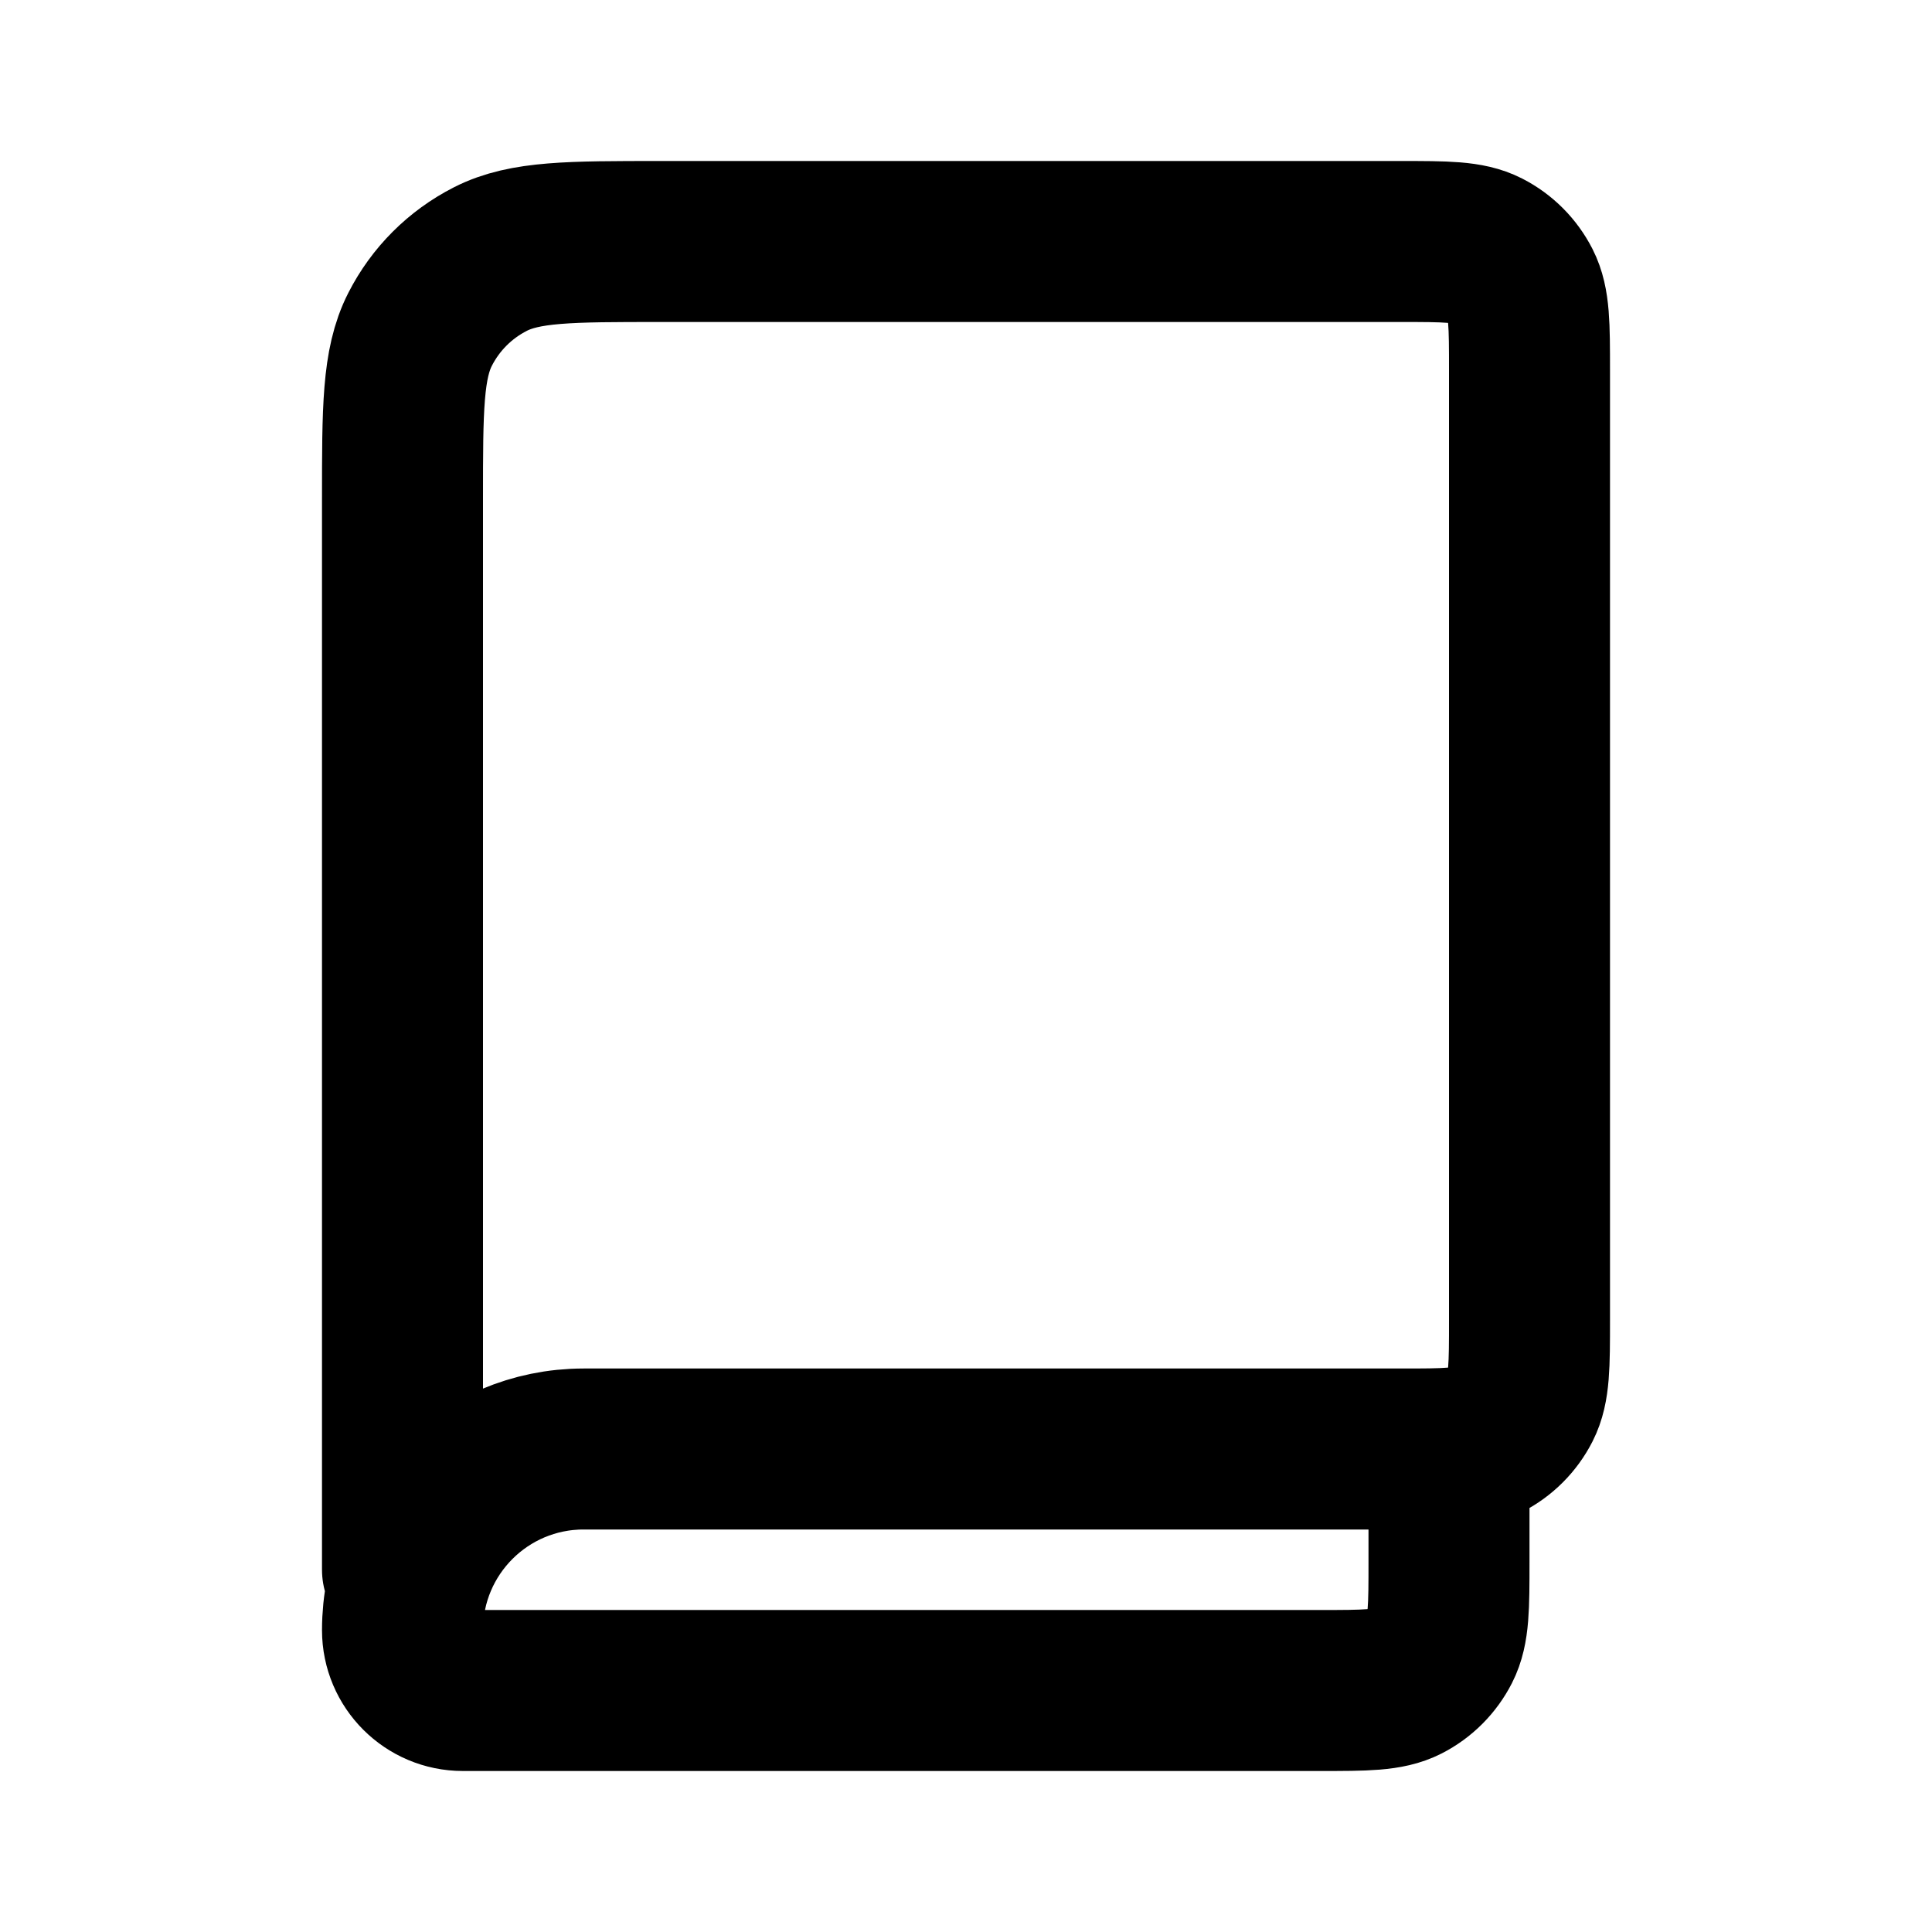
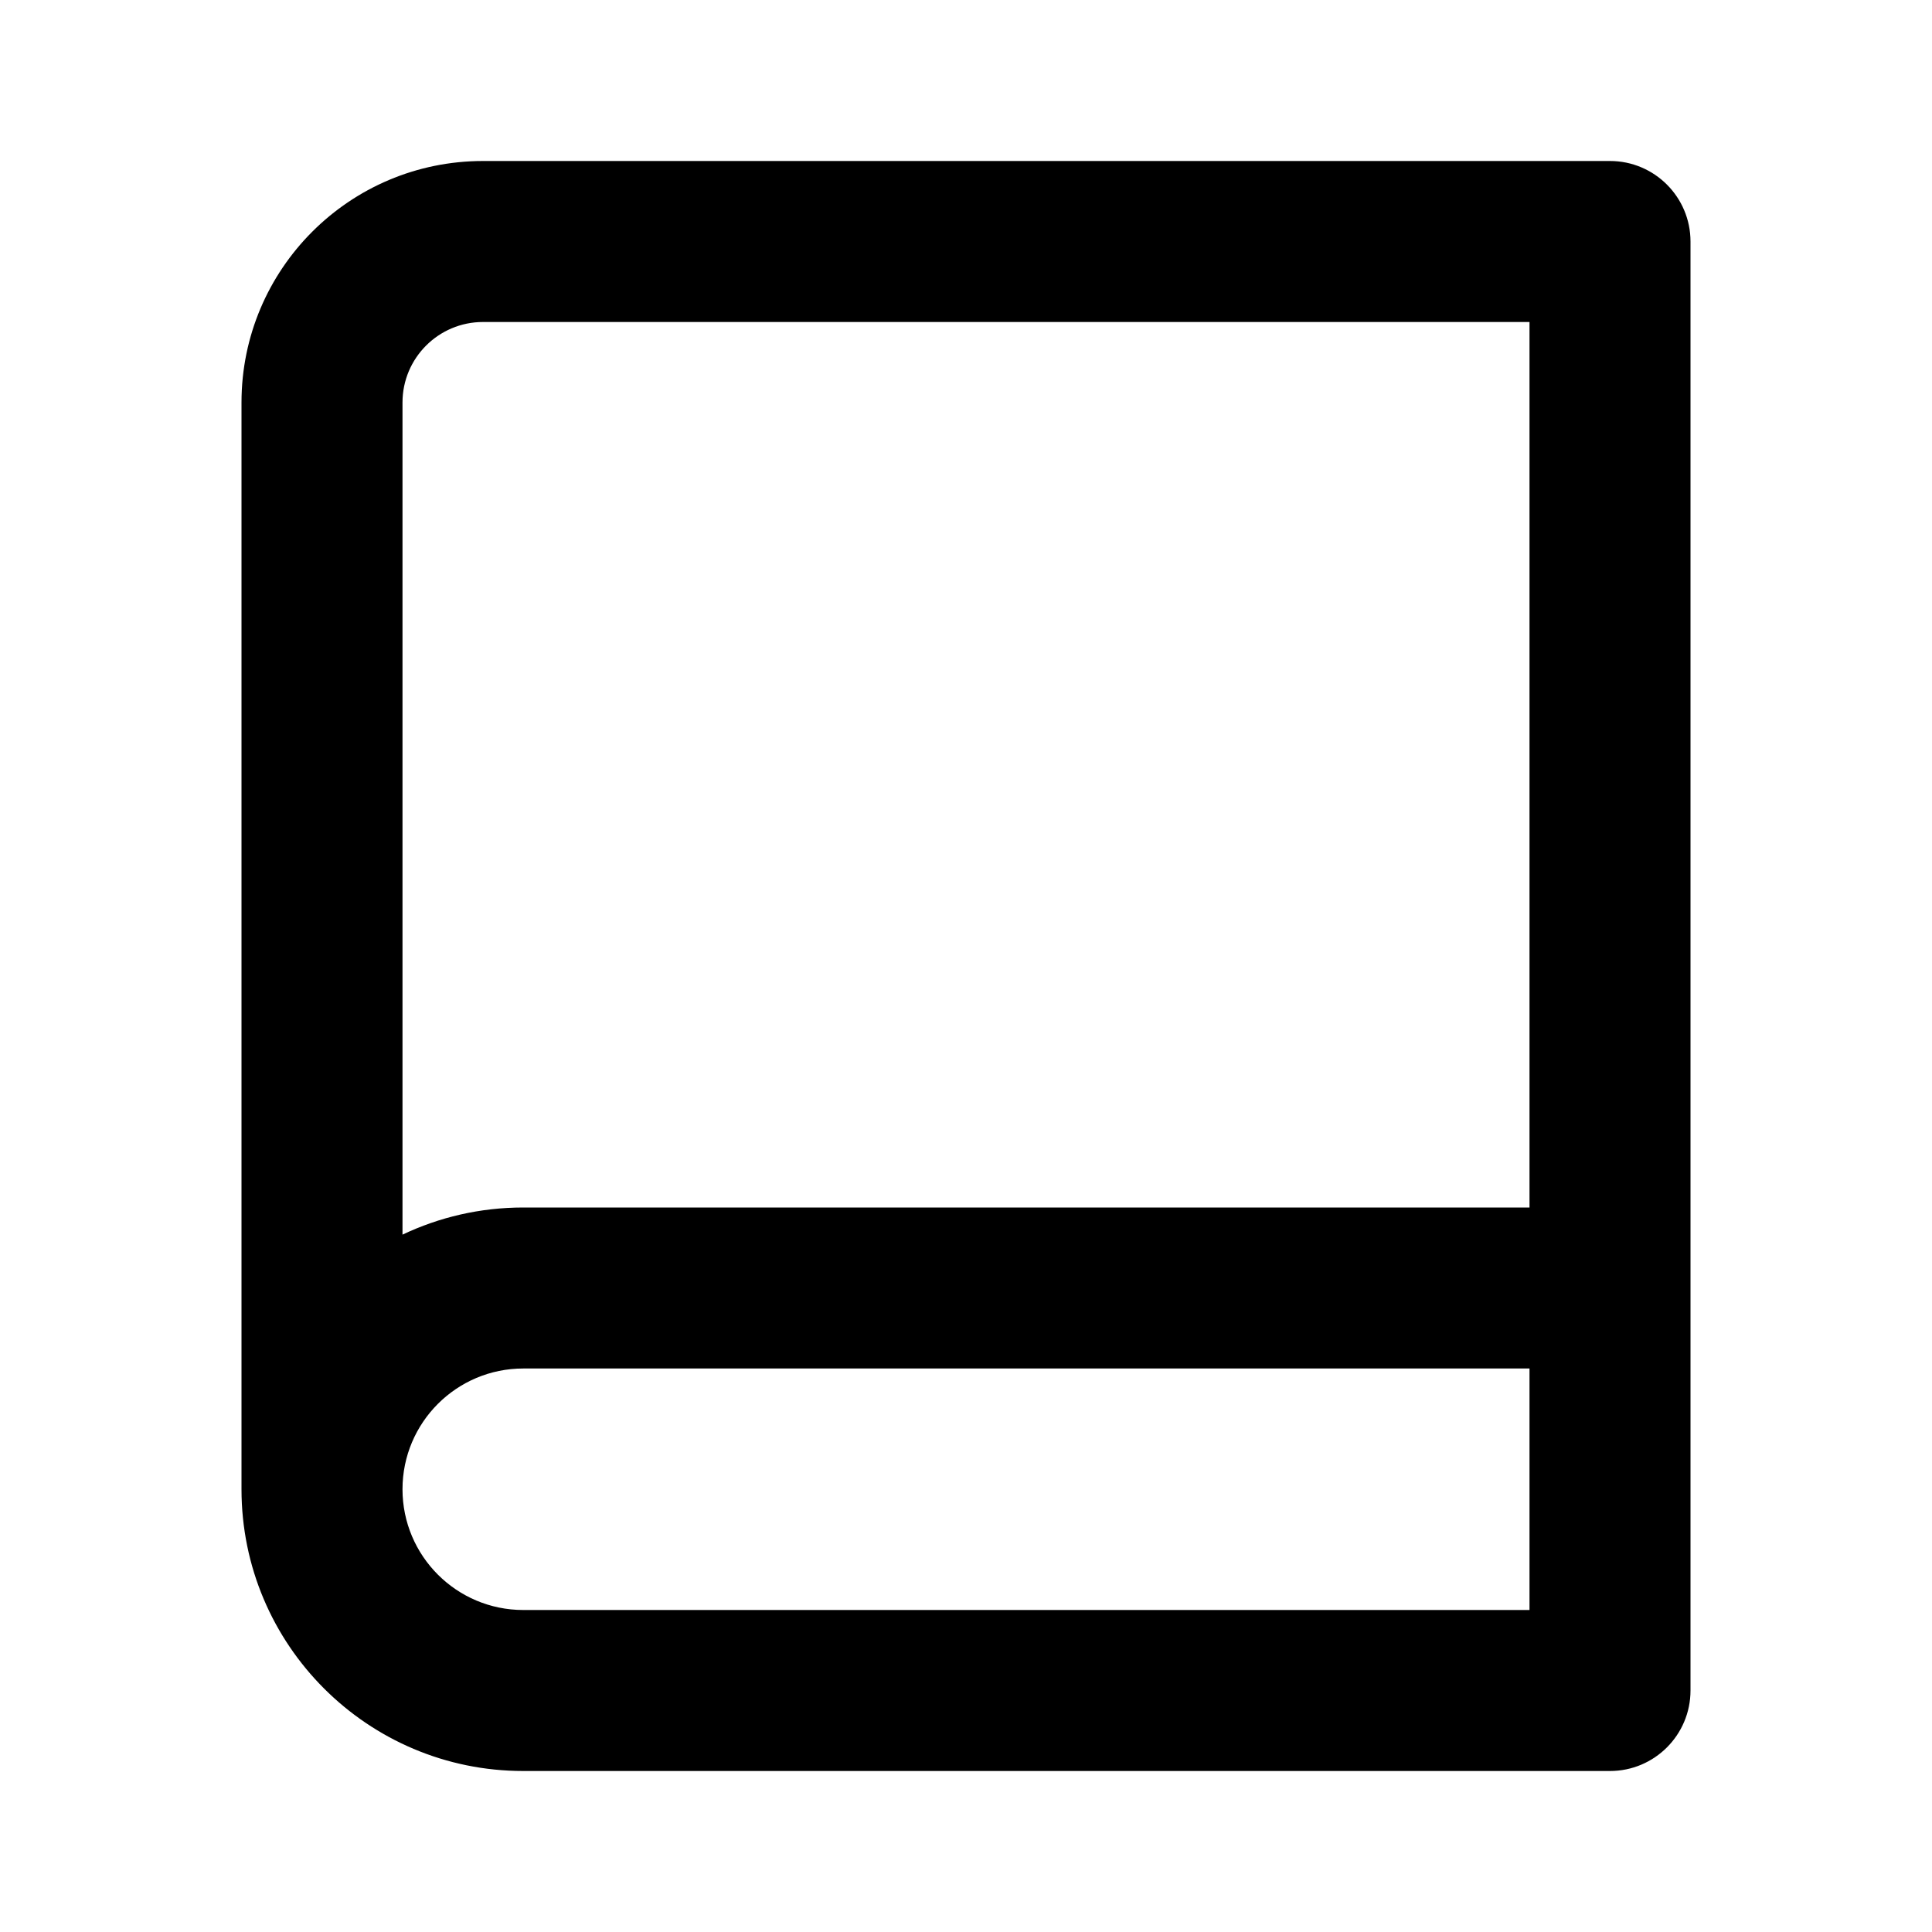
- <svg xmlns="http://www.w3.org/2000/svg" width="800px" height="800px" viewBox="0 0 24 24" fill="none">
-   <g id="Interface / Book">
-     <path id="Vector" d="M5 19.5V6.2C5 5.08 5 4.52 5.218 4.092C5.41 3.715 5.715 3.41 6.092 3.218C6.52 3 7.08 3 8.2 3H17.4C17.96 3 18.241 3 18.455 3.109C18.643 3.205 18.795 3.358 18.891 3.546C19 3.76 19 4.04 19 4.6V16.4C19 16.96 19 17.24 18.891 17.454C18.795 17.642 18.643 17.795 18.455 17.891C18.241 18 17.961 18 17.402 18H7.25C6.007 18 5 19.007 5 20.25C5 20.664 5.336 21 5.75 21H16.402C16.961 21 17.241 21 17.455 20.891C17.643 20.795 17.795 20.642 17.891 20.454C18 20.24 18 19.96 18 19.4V18" stroke="#000000" stroke-width="2" stroke-linecap="round" stroke-linejoin="round" />
-   </g>
+ <svg xmlns="http://www.w3.org/2000/svg" viewBox="0 0 24 24">
+   <path d="M3 18.5V5C3 3.343 4.343 2 6 2H20C20.552 2 21 2.448 21 3V21C21 21.552 20.552 22 20 22H6.5C4.567 22 3 20.433 3 18.5ZM19 20V17H6.5C5.672 17 5 17.672 5 18.5C5 19.328 5.672 20 6.5 20H19ZM5 15.337C5.455 15.121 5.963 15 6.5 15H19V4H6C5.448 4 5 4.448 5 5V15.337Z" />
</svg>
